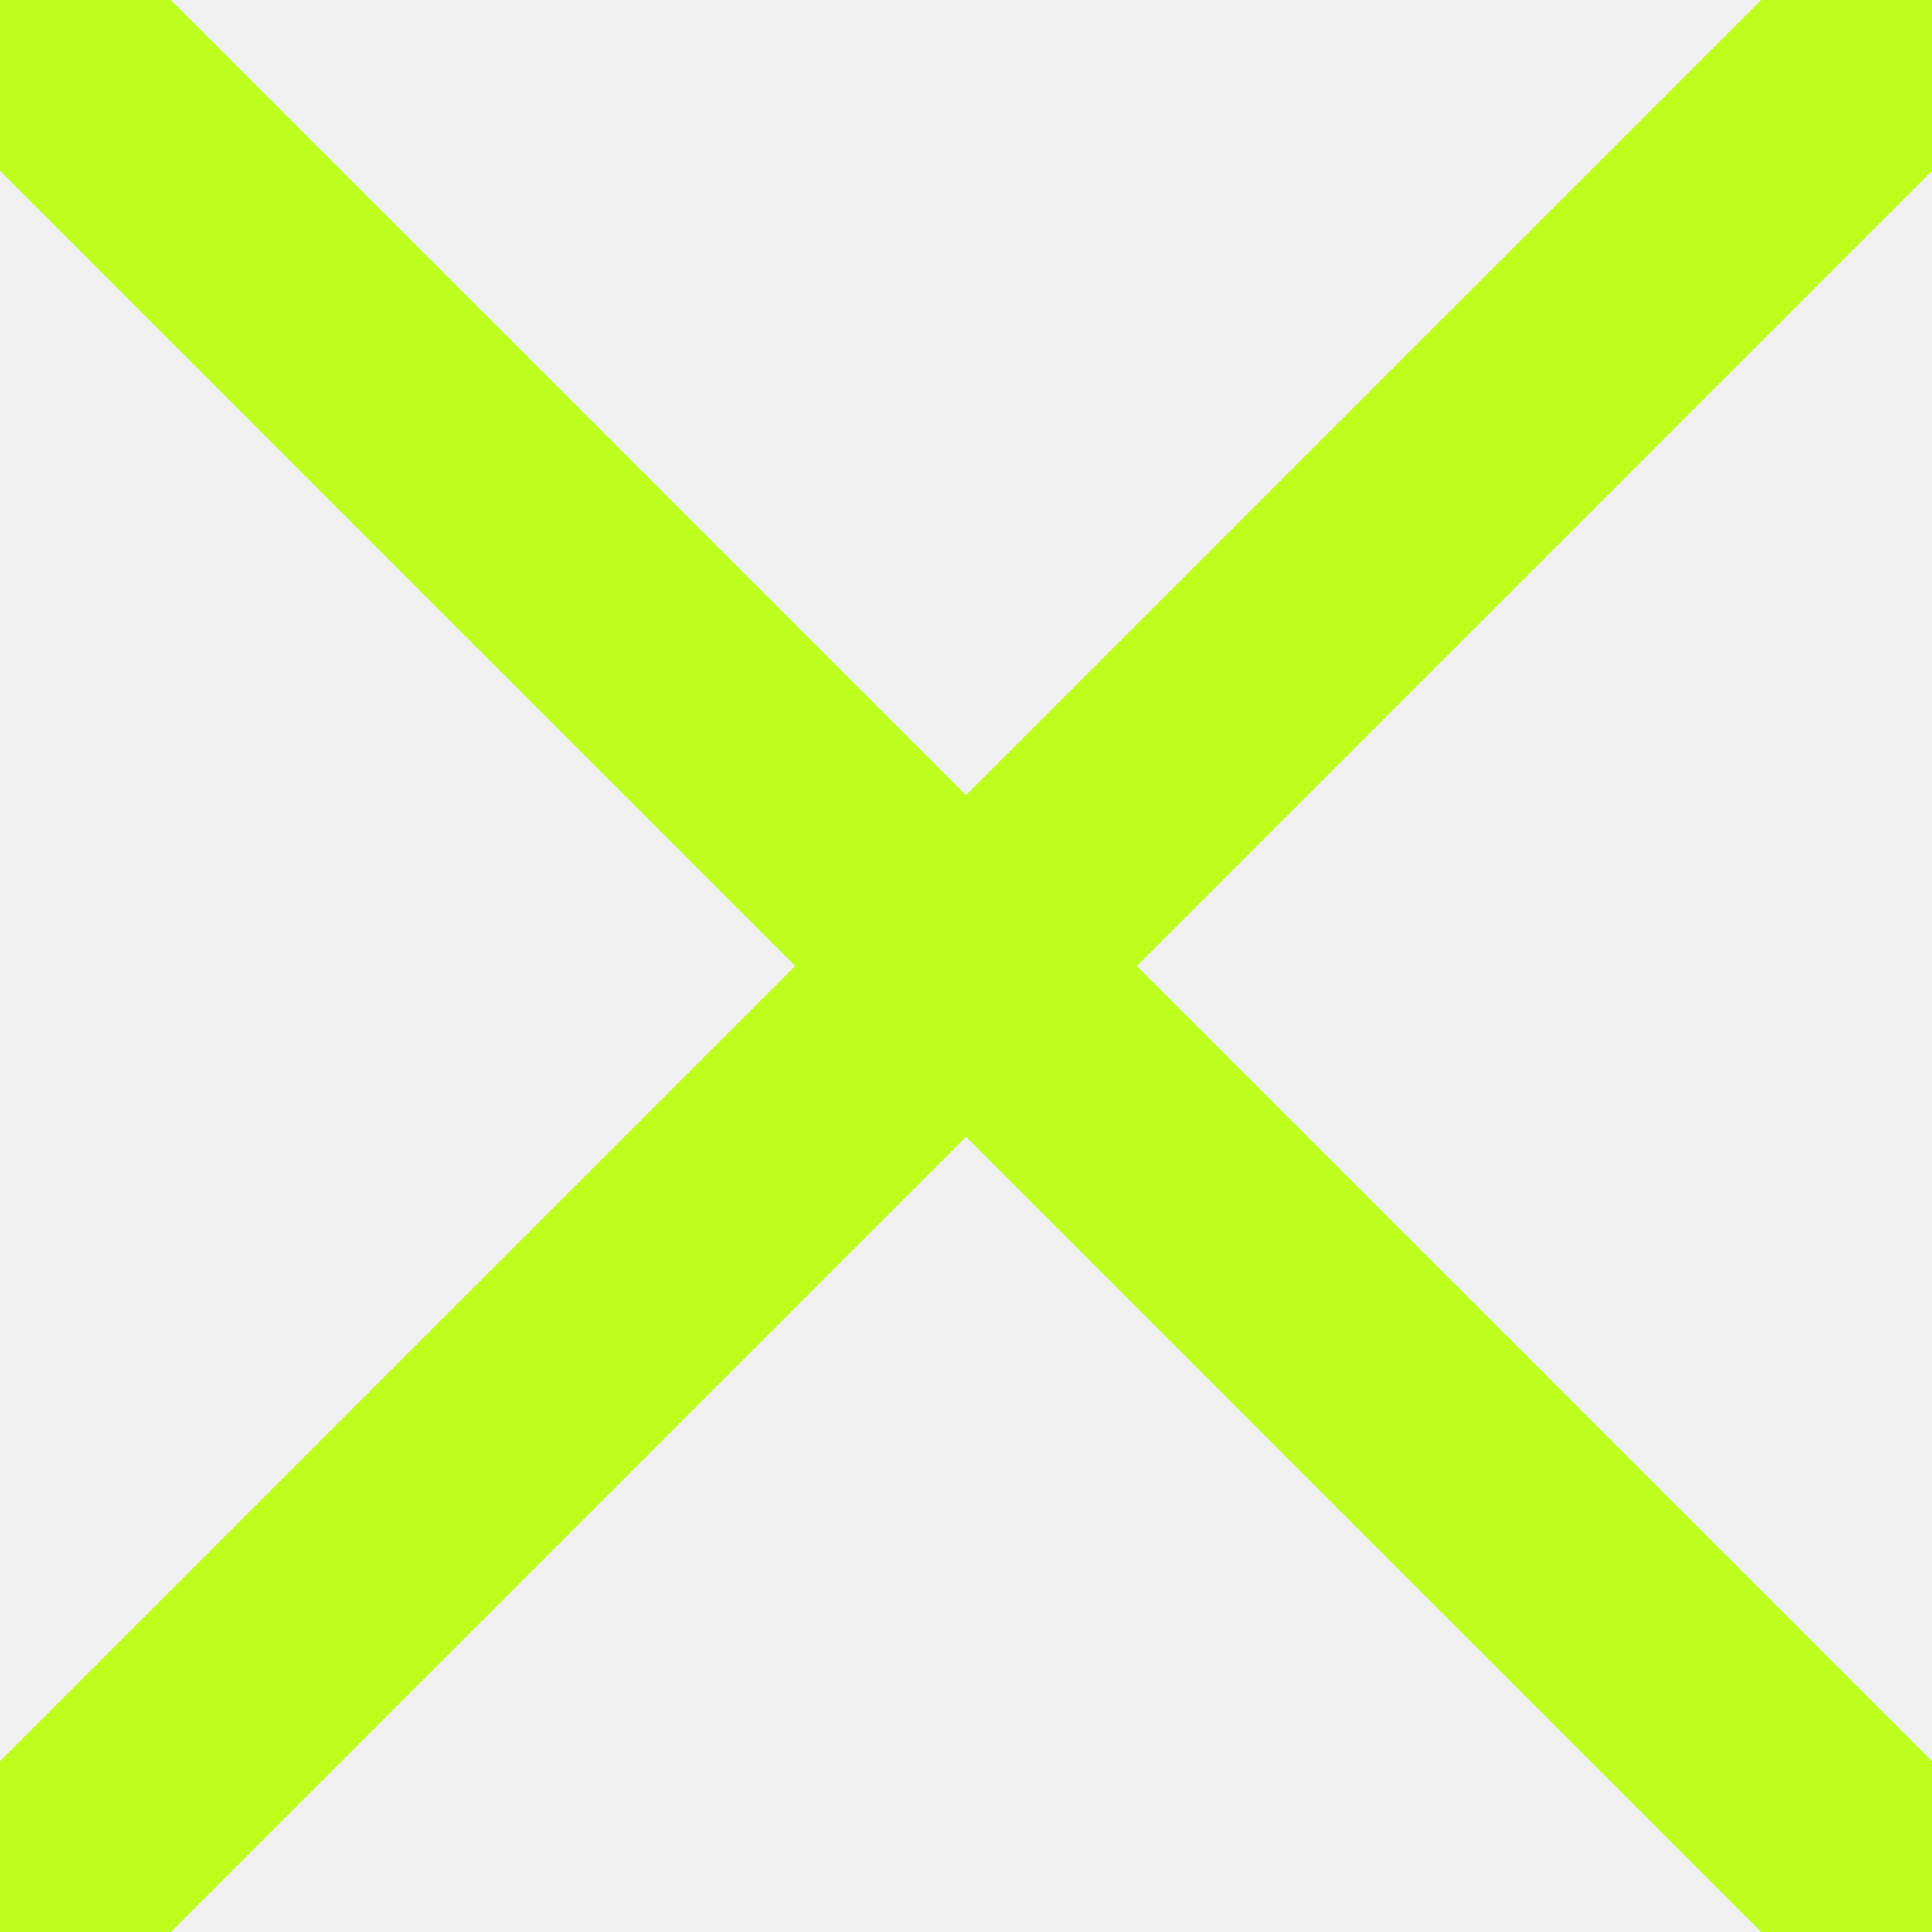
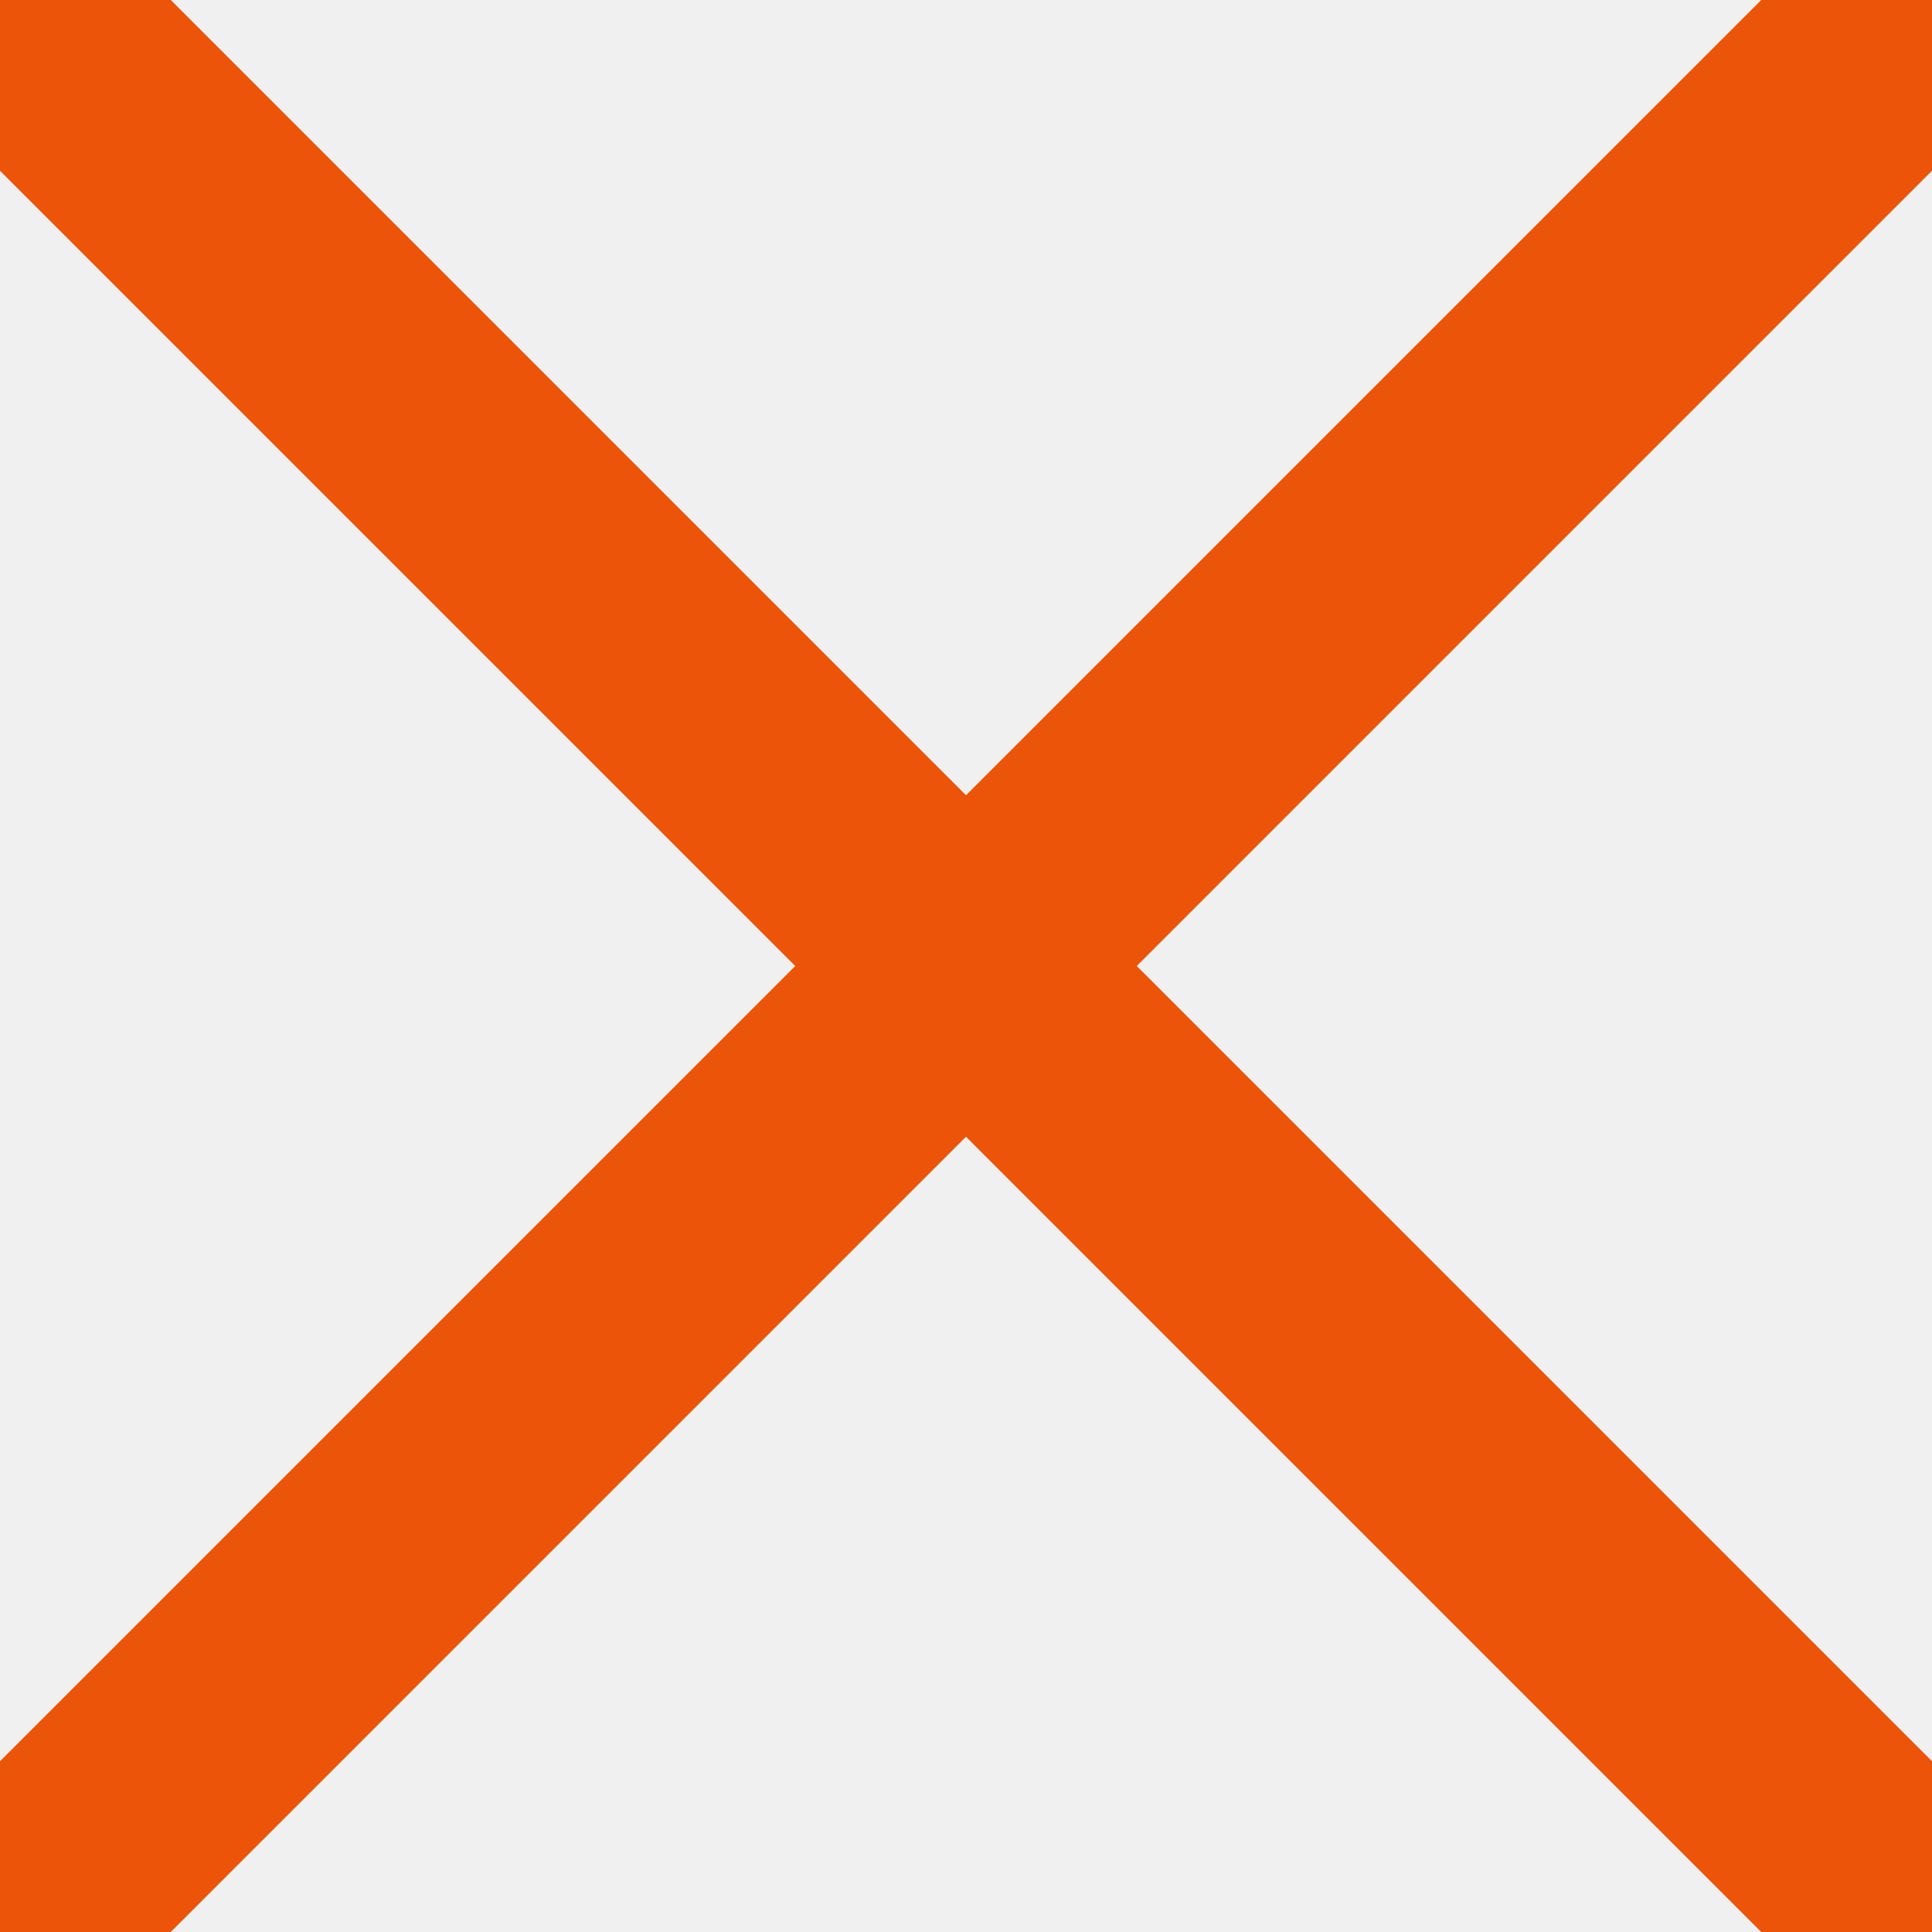
<svg xmlns="http://www.w3.org/2000/svg" width="16" height="16" viewBox="0 0 16 16" fill="none">
  <g clip-path="url(#clip0_127_29946)">
-     <path d="M16 0L0 16" stroke="#BDFE1C" stroke-width="2" stroke-linecap="round" stroke-linejoin="round" />
-     <path d="M0 0L16 16" stroke="#BDFE1C" stroke-width="2" stroke-linecap="round" stroke-linejoin="round" />
+     <path d="M16 0L0 16" stroke="#EC5409" stroke-width="2" stroke-linecap="round" stroke-linejoin="round" />
+     <path d="M0 0L16 16" stroke="#EC5409" stroke-width="2" stroke-linecap="round" stroke-linejoin="round" />
  </g>
  <defs>
    <clipPath id="clip0_127_29946">
      <rect width="16" height="16" fill="white" />
    </clipPath>
  </defs>
</svg>
